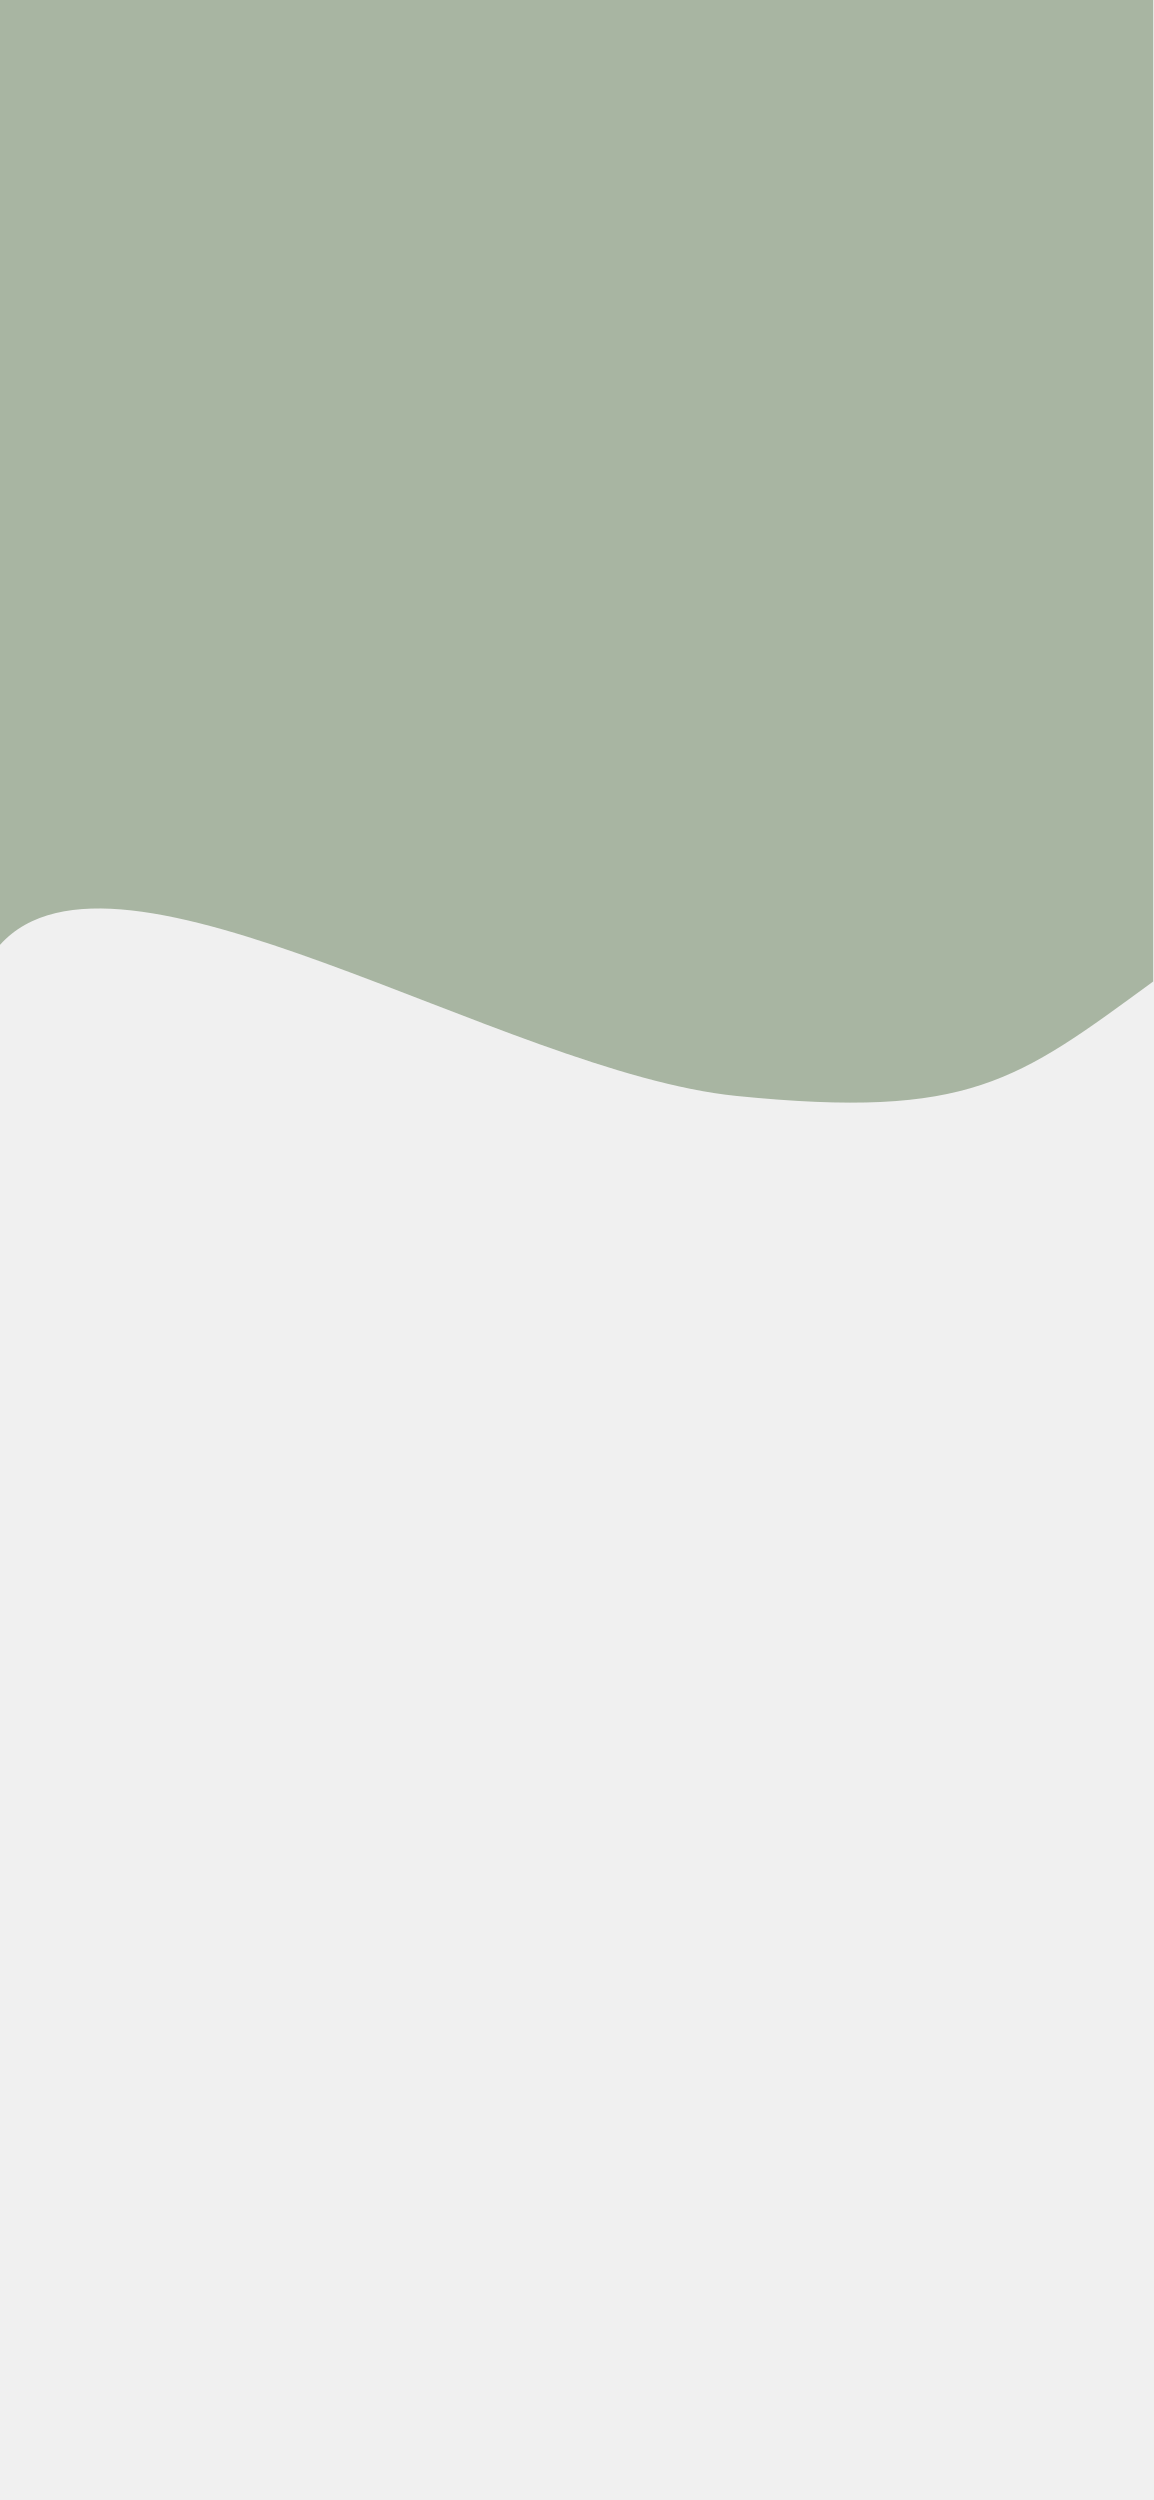
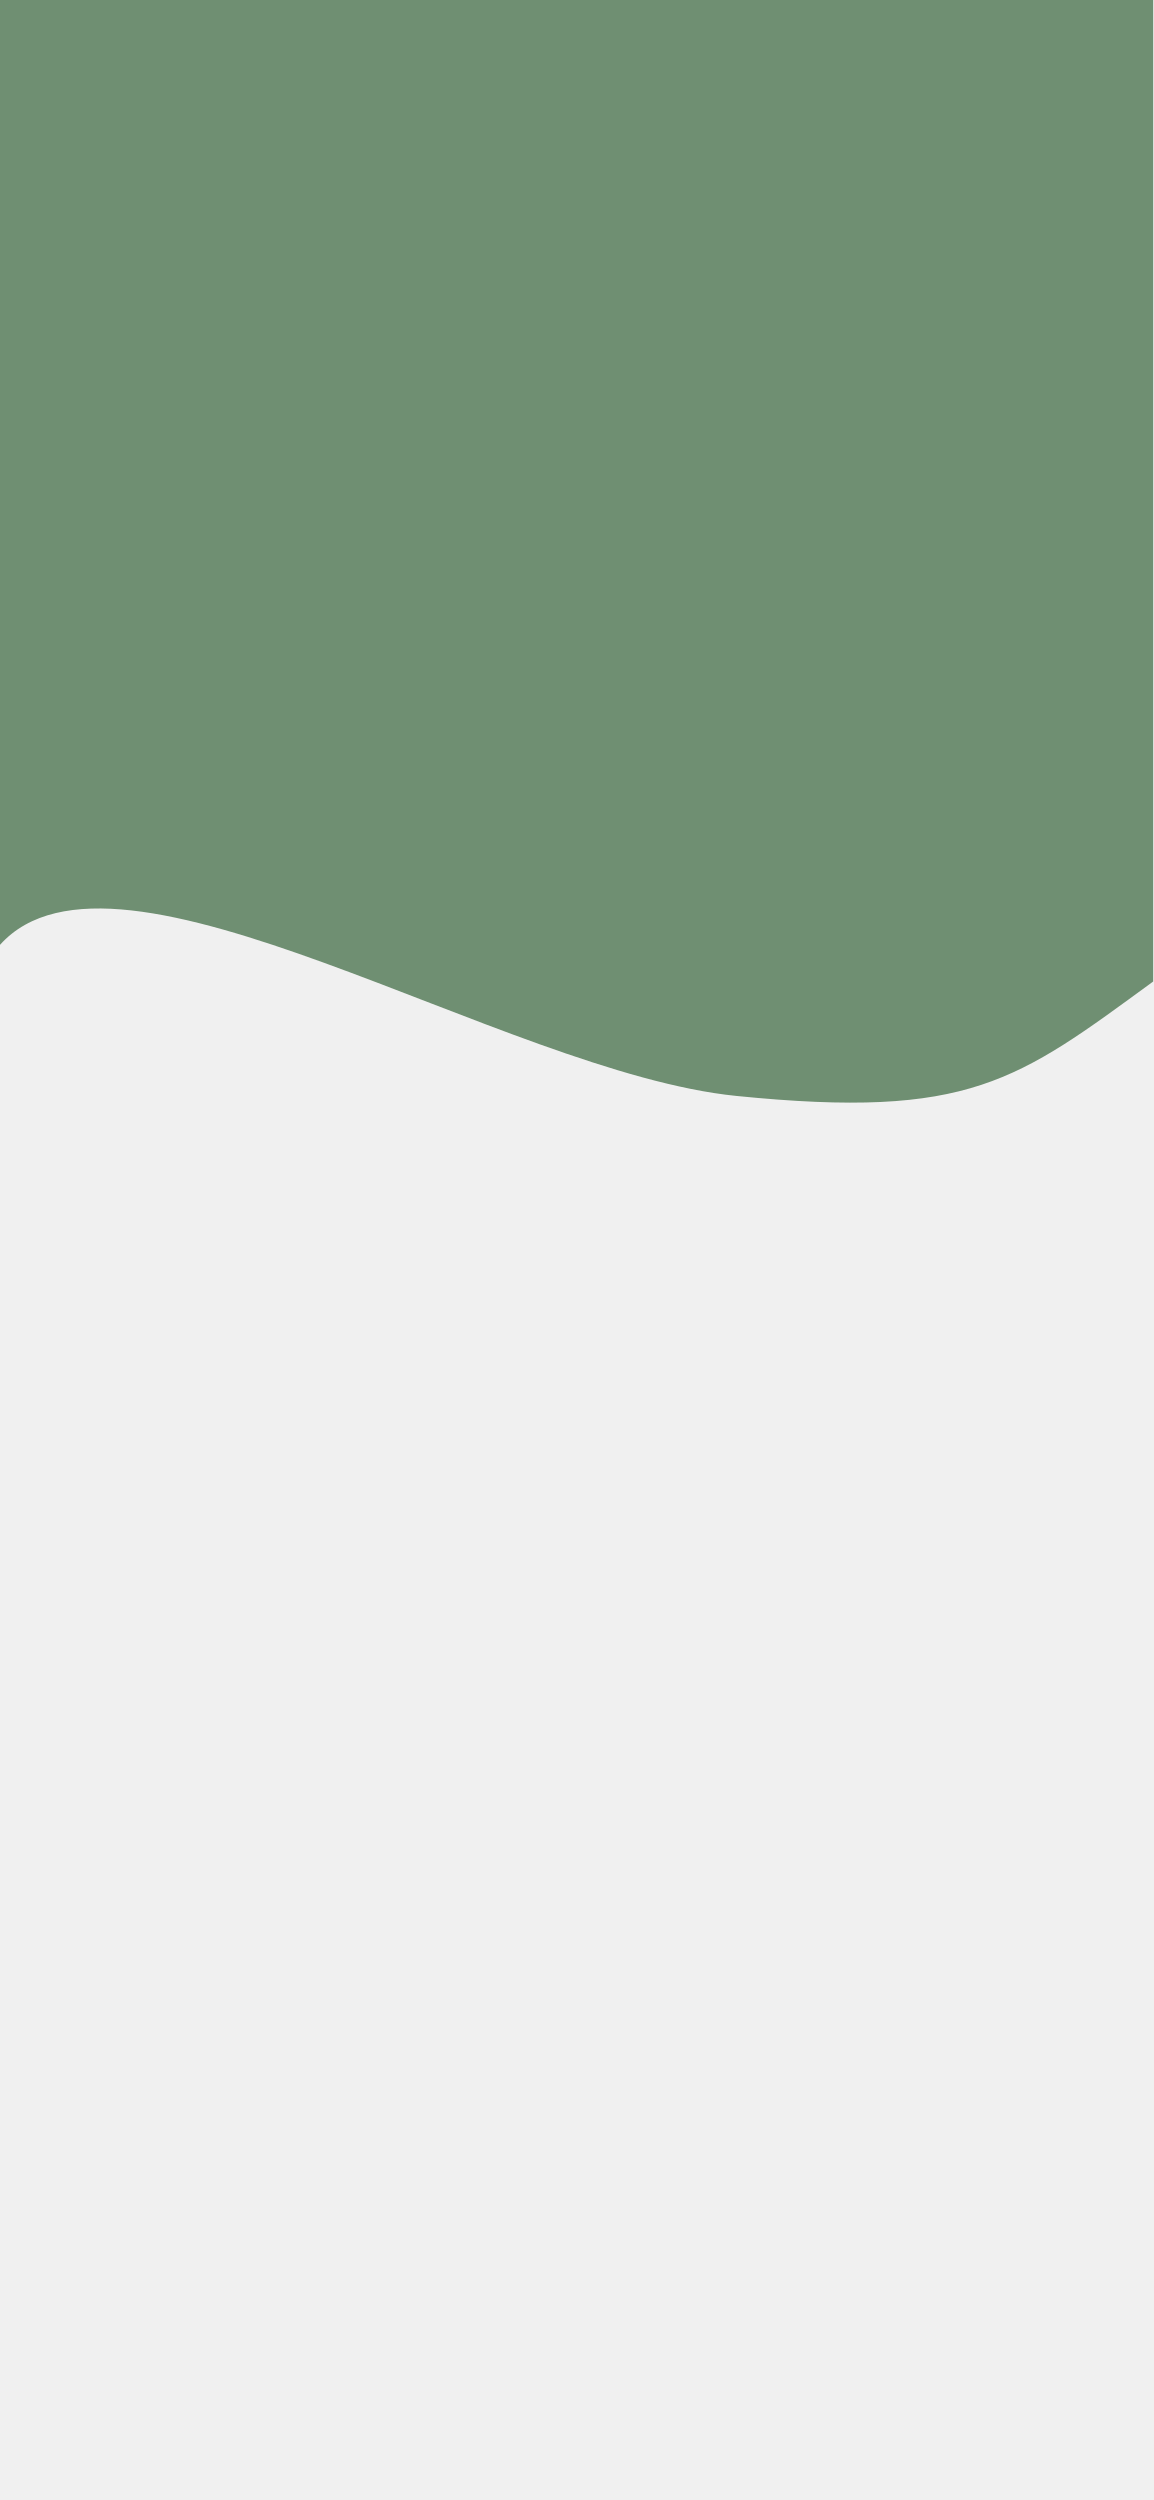
<svg xmlns="http://www.w3.org/2000/svg" width="393" height="852" viewBox="16 8 393 852" preserveAspectRatio="none" fill="none">
  <g>
    <g clip-path="url(#clip0_510_8106)">
      <rect width="393" height="852" transform="translate(16 8)" fill="none" />
-       <path d="M16 8H409C409 8 514.449 265.397 409 342.5C362.578 376.443 346.5 389.5 267 381.5C187.5 373.5 55.722 285.794 16 330V8Z" fill="#A8B5A2" />
+       <path d="M16 8H409C409 8 514.449 265.397 409 342.5C362.578 376.443 346.5 389.5 267 381.5C187.5 373.5 55.722 285.794 16 330V8Z" fill="#6F8F72" />
    </g>
  </g>
  <defs>
    <clipPath id="clip0_510_8106">
      <rect width="393" height="852" fill="white" transform="translate(16 8)" />
    </clipPath>
  </defs>
</svg>
